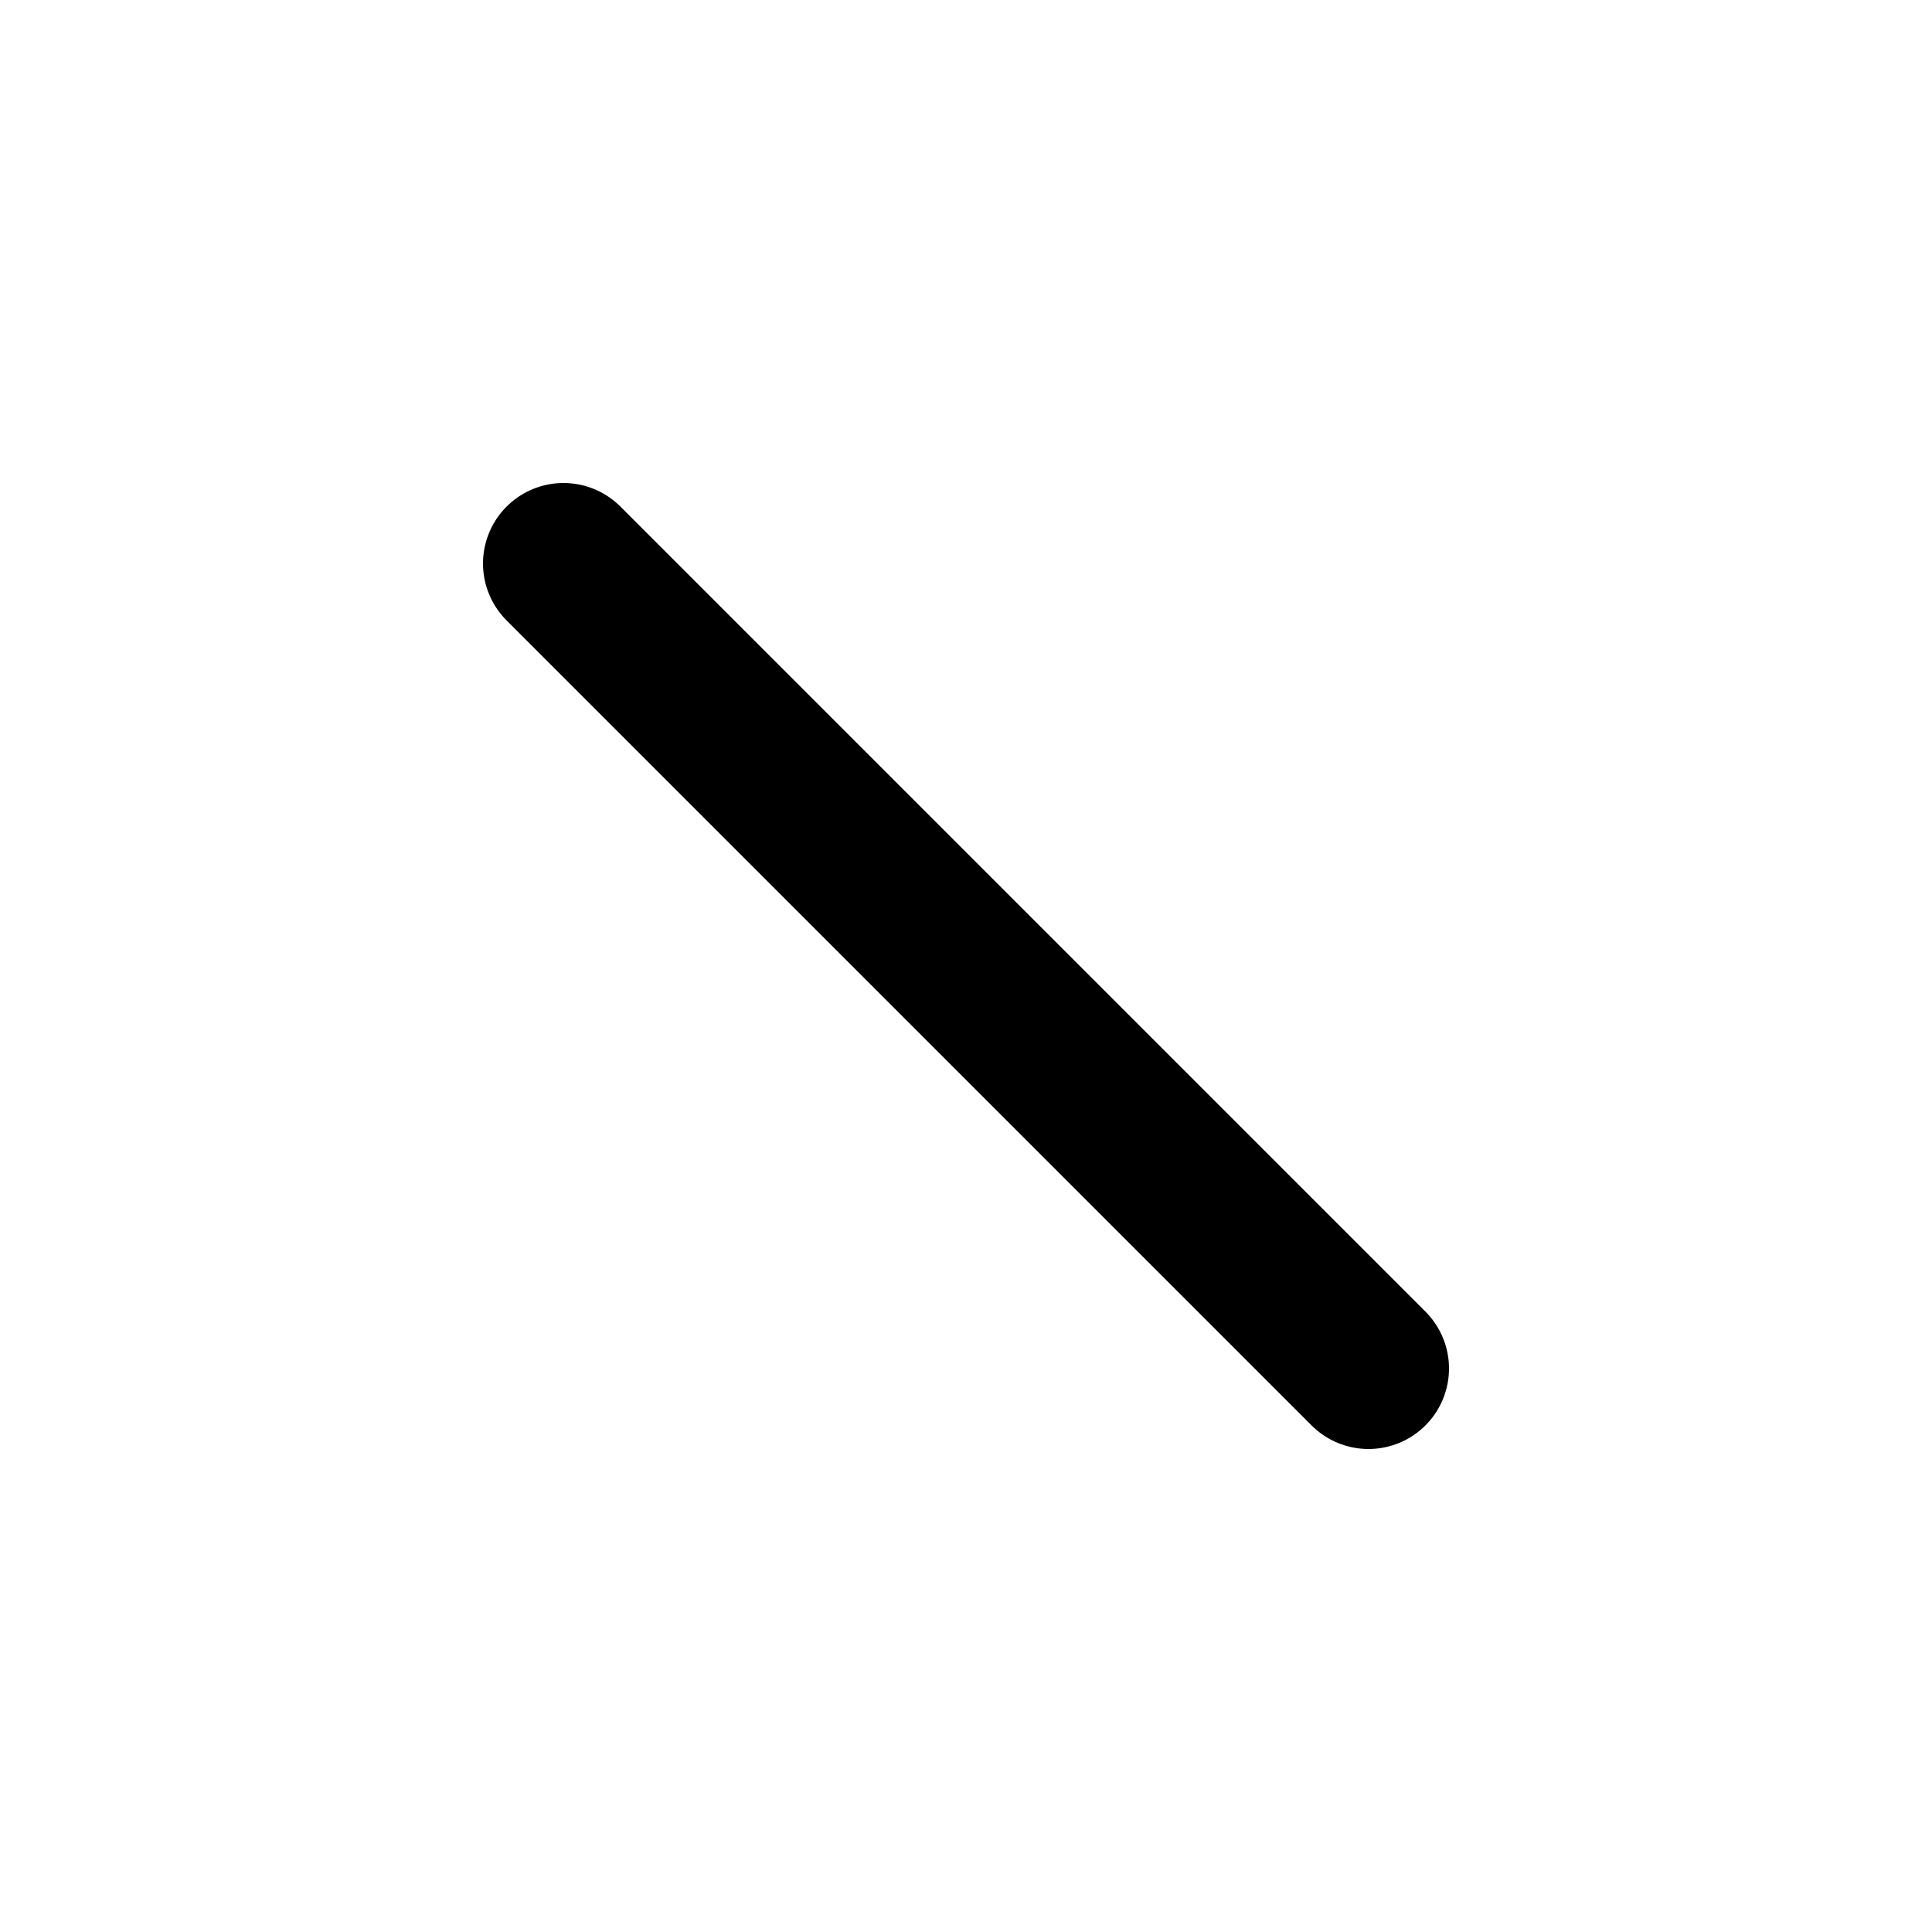
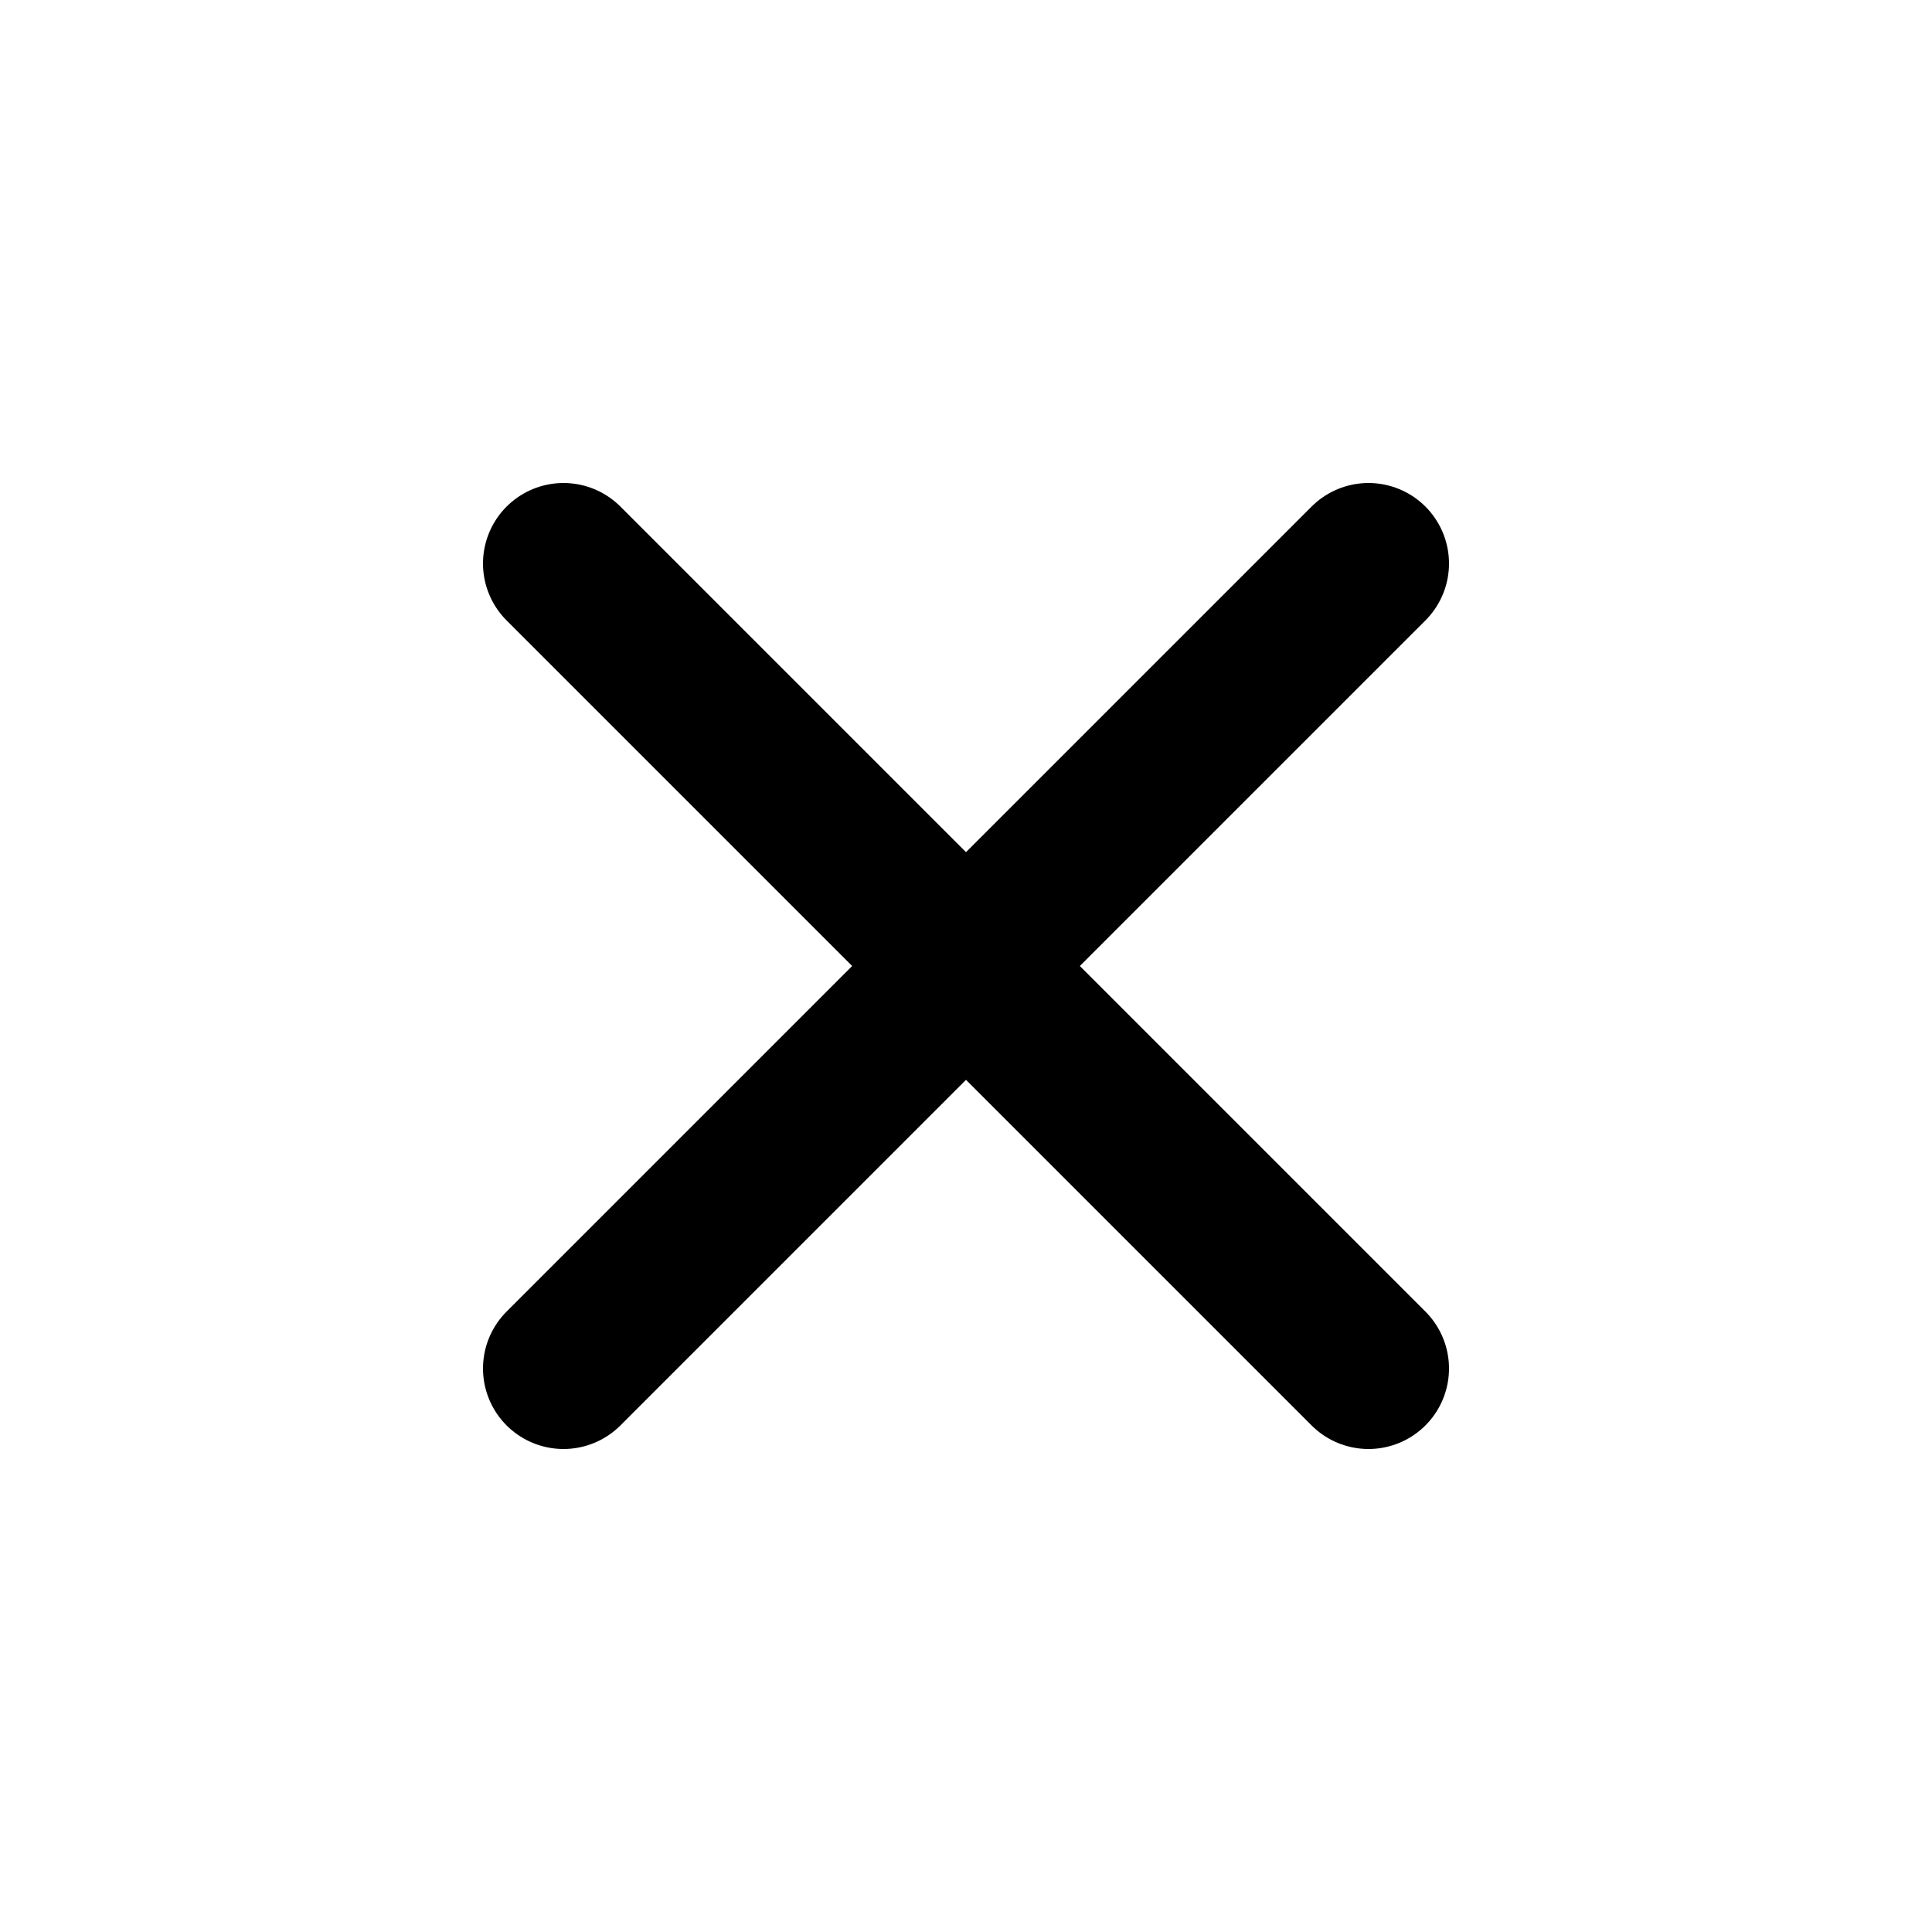
<svg xmlns="http://www.w3.org/2000/svg" width="24" height="24" viewBox="0 0 24 24">
-   <g fill="none" stroke="currentColor" stroke-linecap="round" stroke-linejoin="round" stroke-width="2" stroke-dasharray="18">
-     <path d="M7 7l10 10">
-       <animate attributeName="stroke-dashoffset" dur="0.5s" fill="freeze" values="18;0" />
-     </path>
-     <path d="M17 7l-10 10" stroke-dashoffset="18">
-       <animate attributeName="stroke-dashoffset" begin="0.5s" dur="0.5s" fill="freeze" to="0" />
-     </path>
+   <g fill="none" stroke="currentColor" stroke-linecap="round" stroke-linejoin="round" stroke-width="2">
+     <path d="M7 7l10 10" />
+     <path d="M17 7l-10 10" />
  </g>
</svg>
